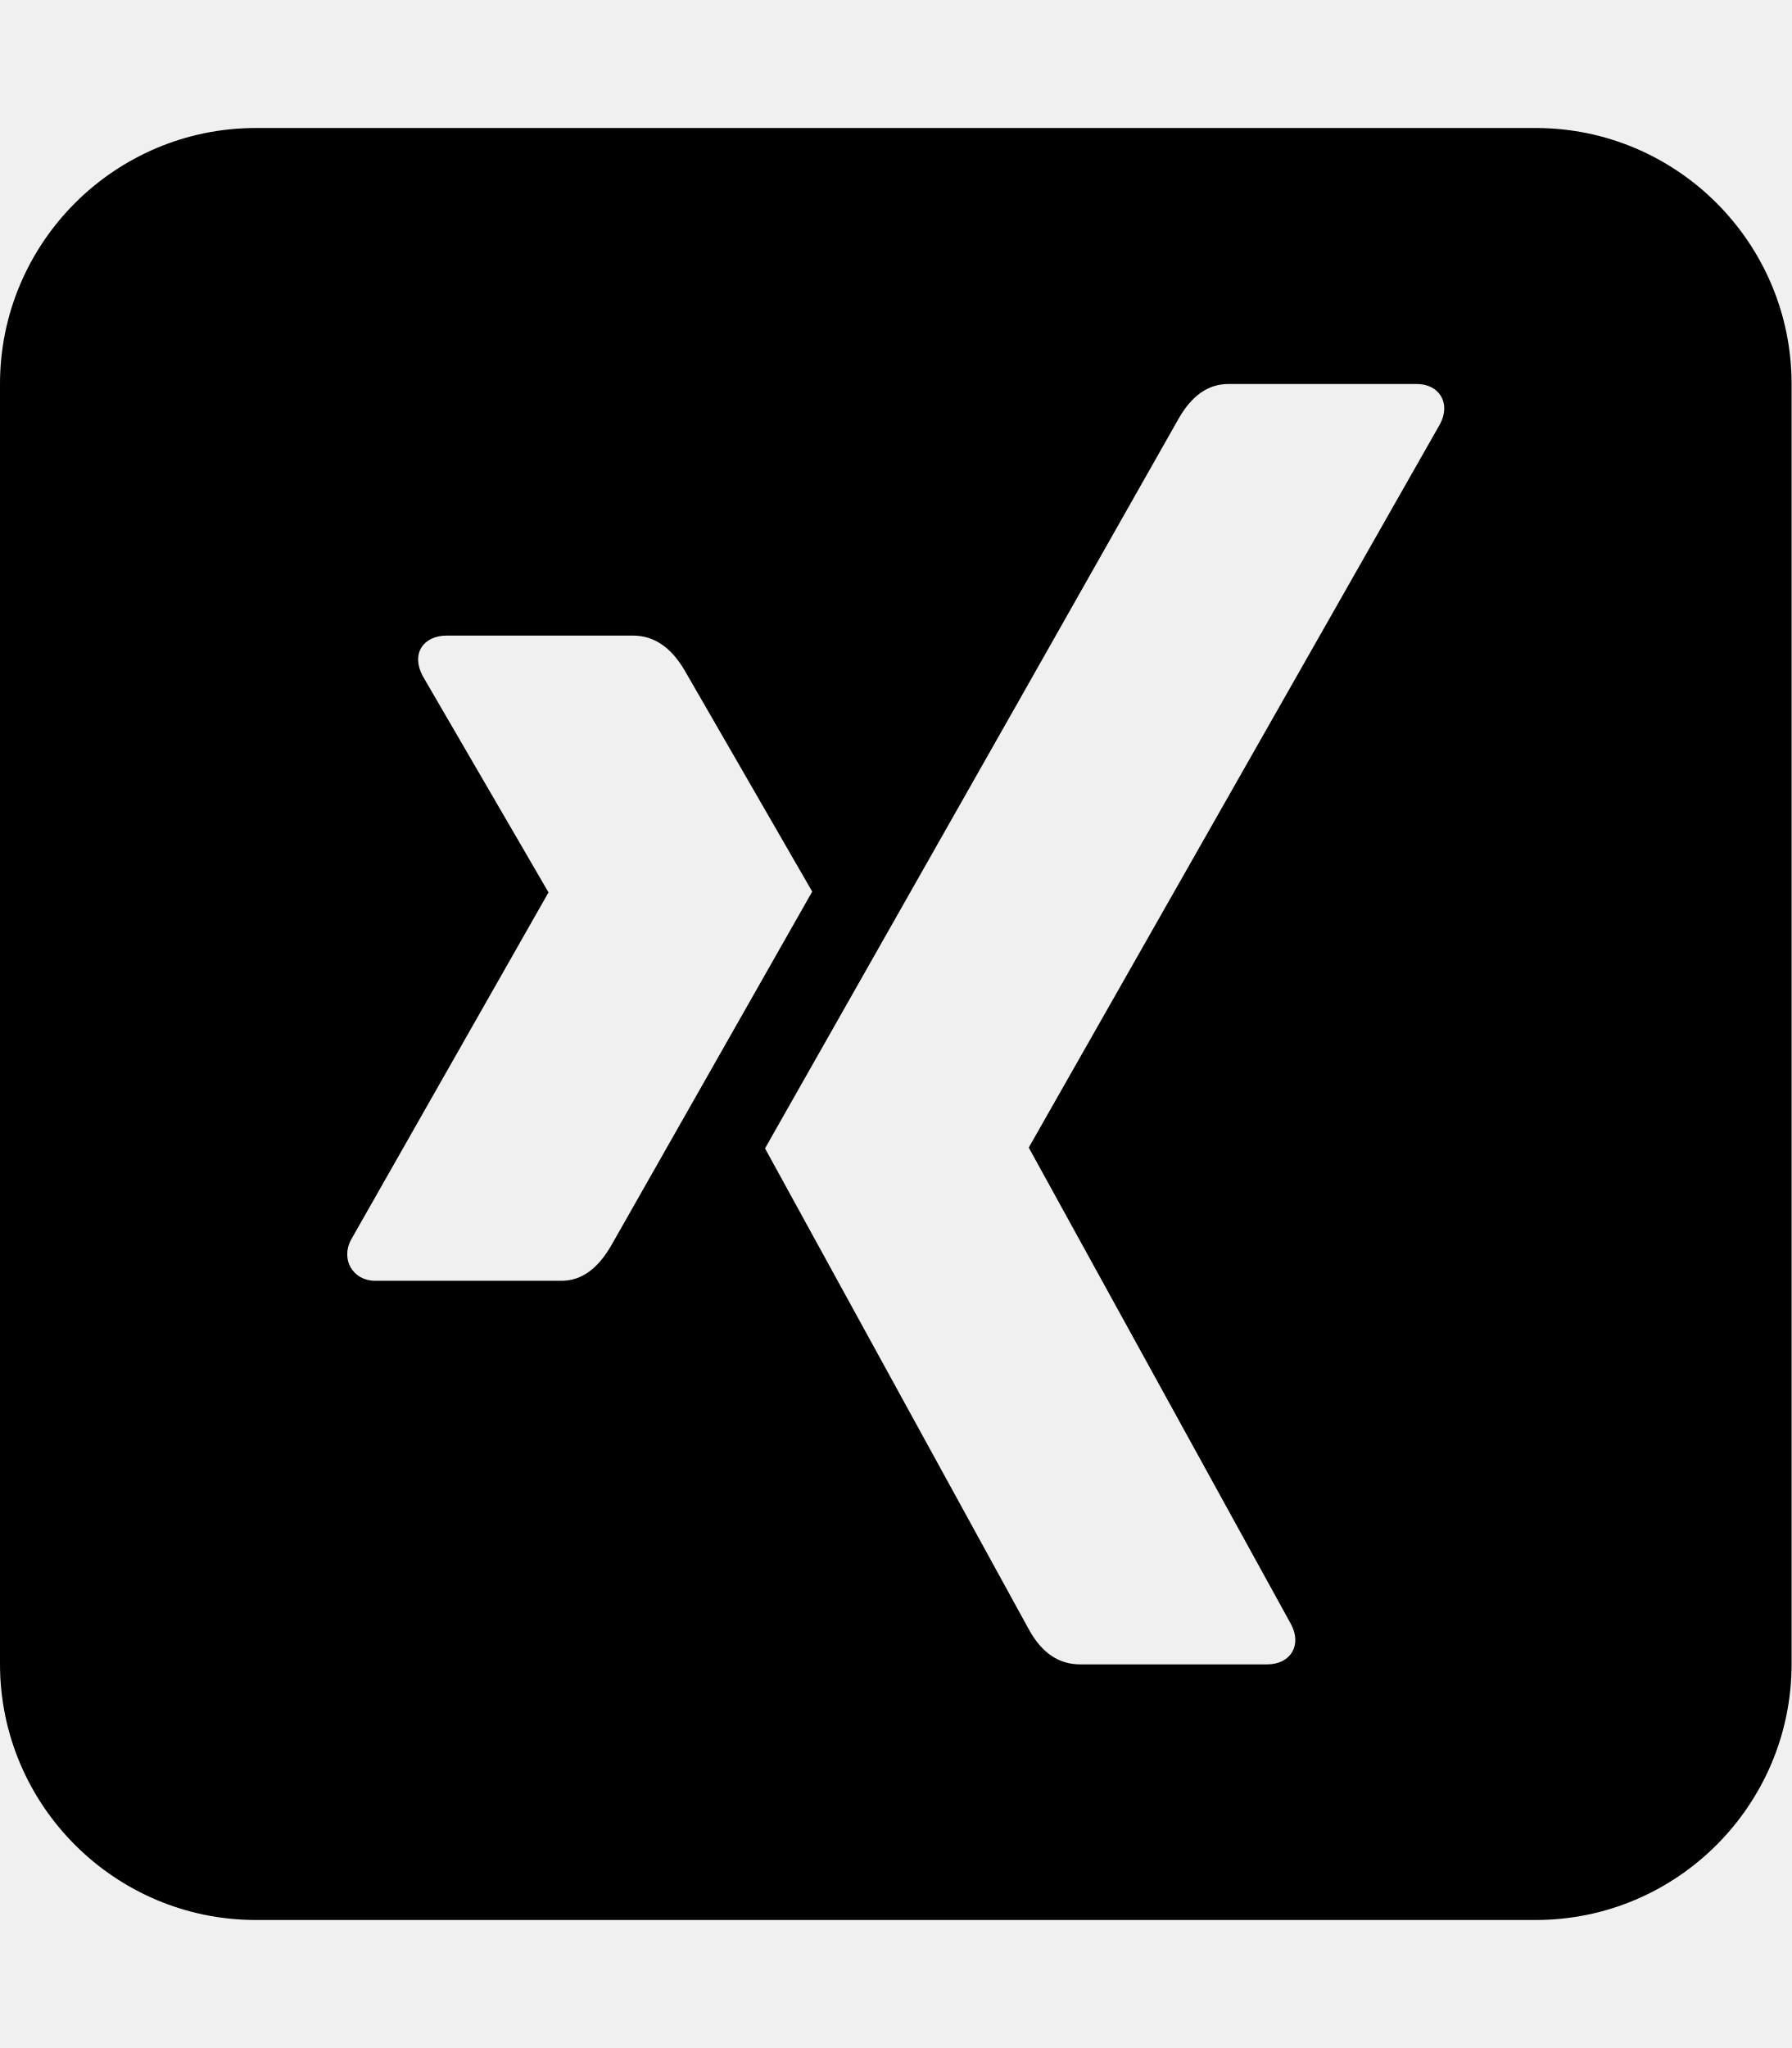
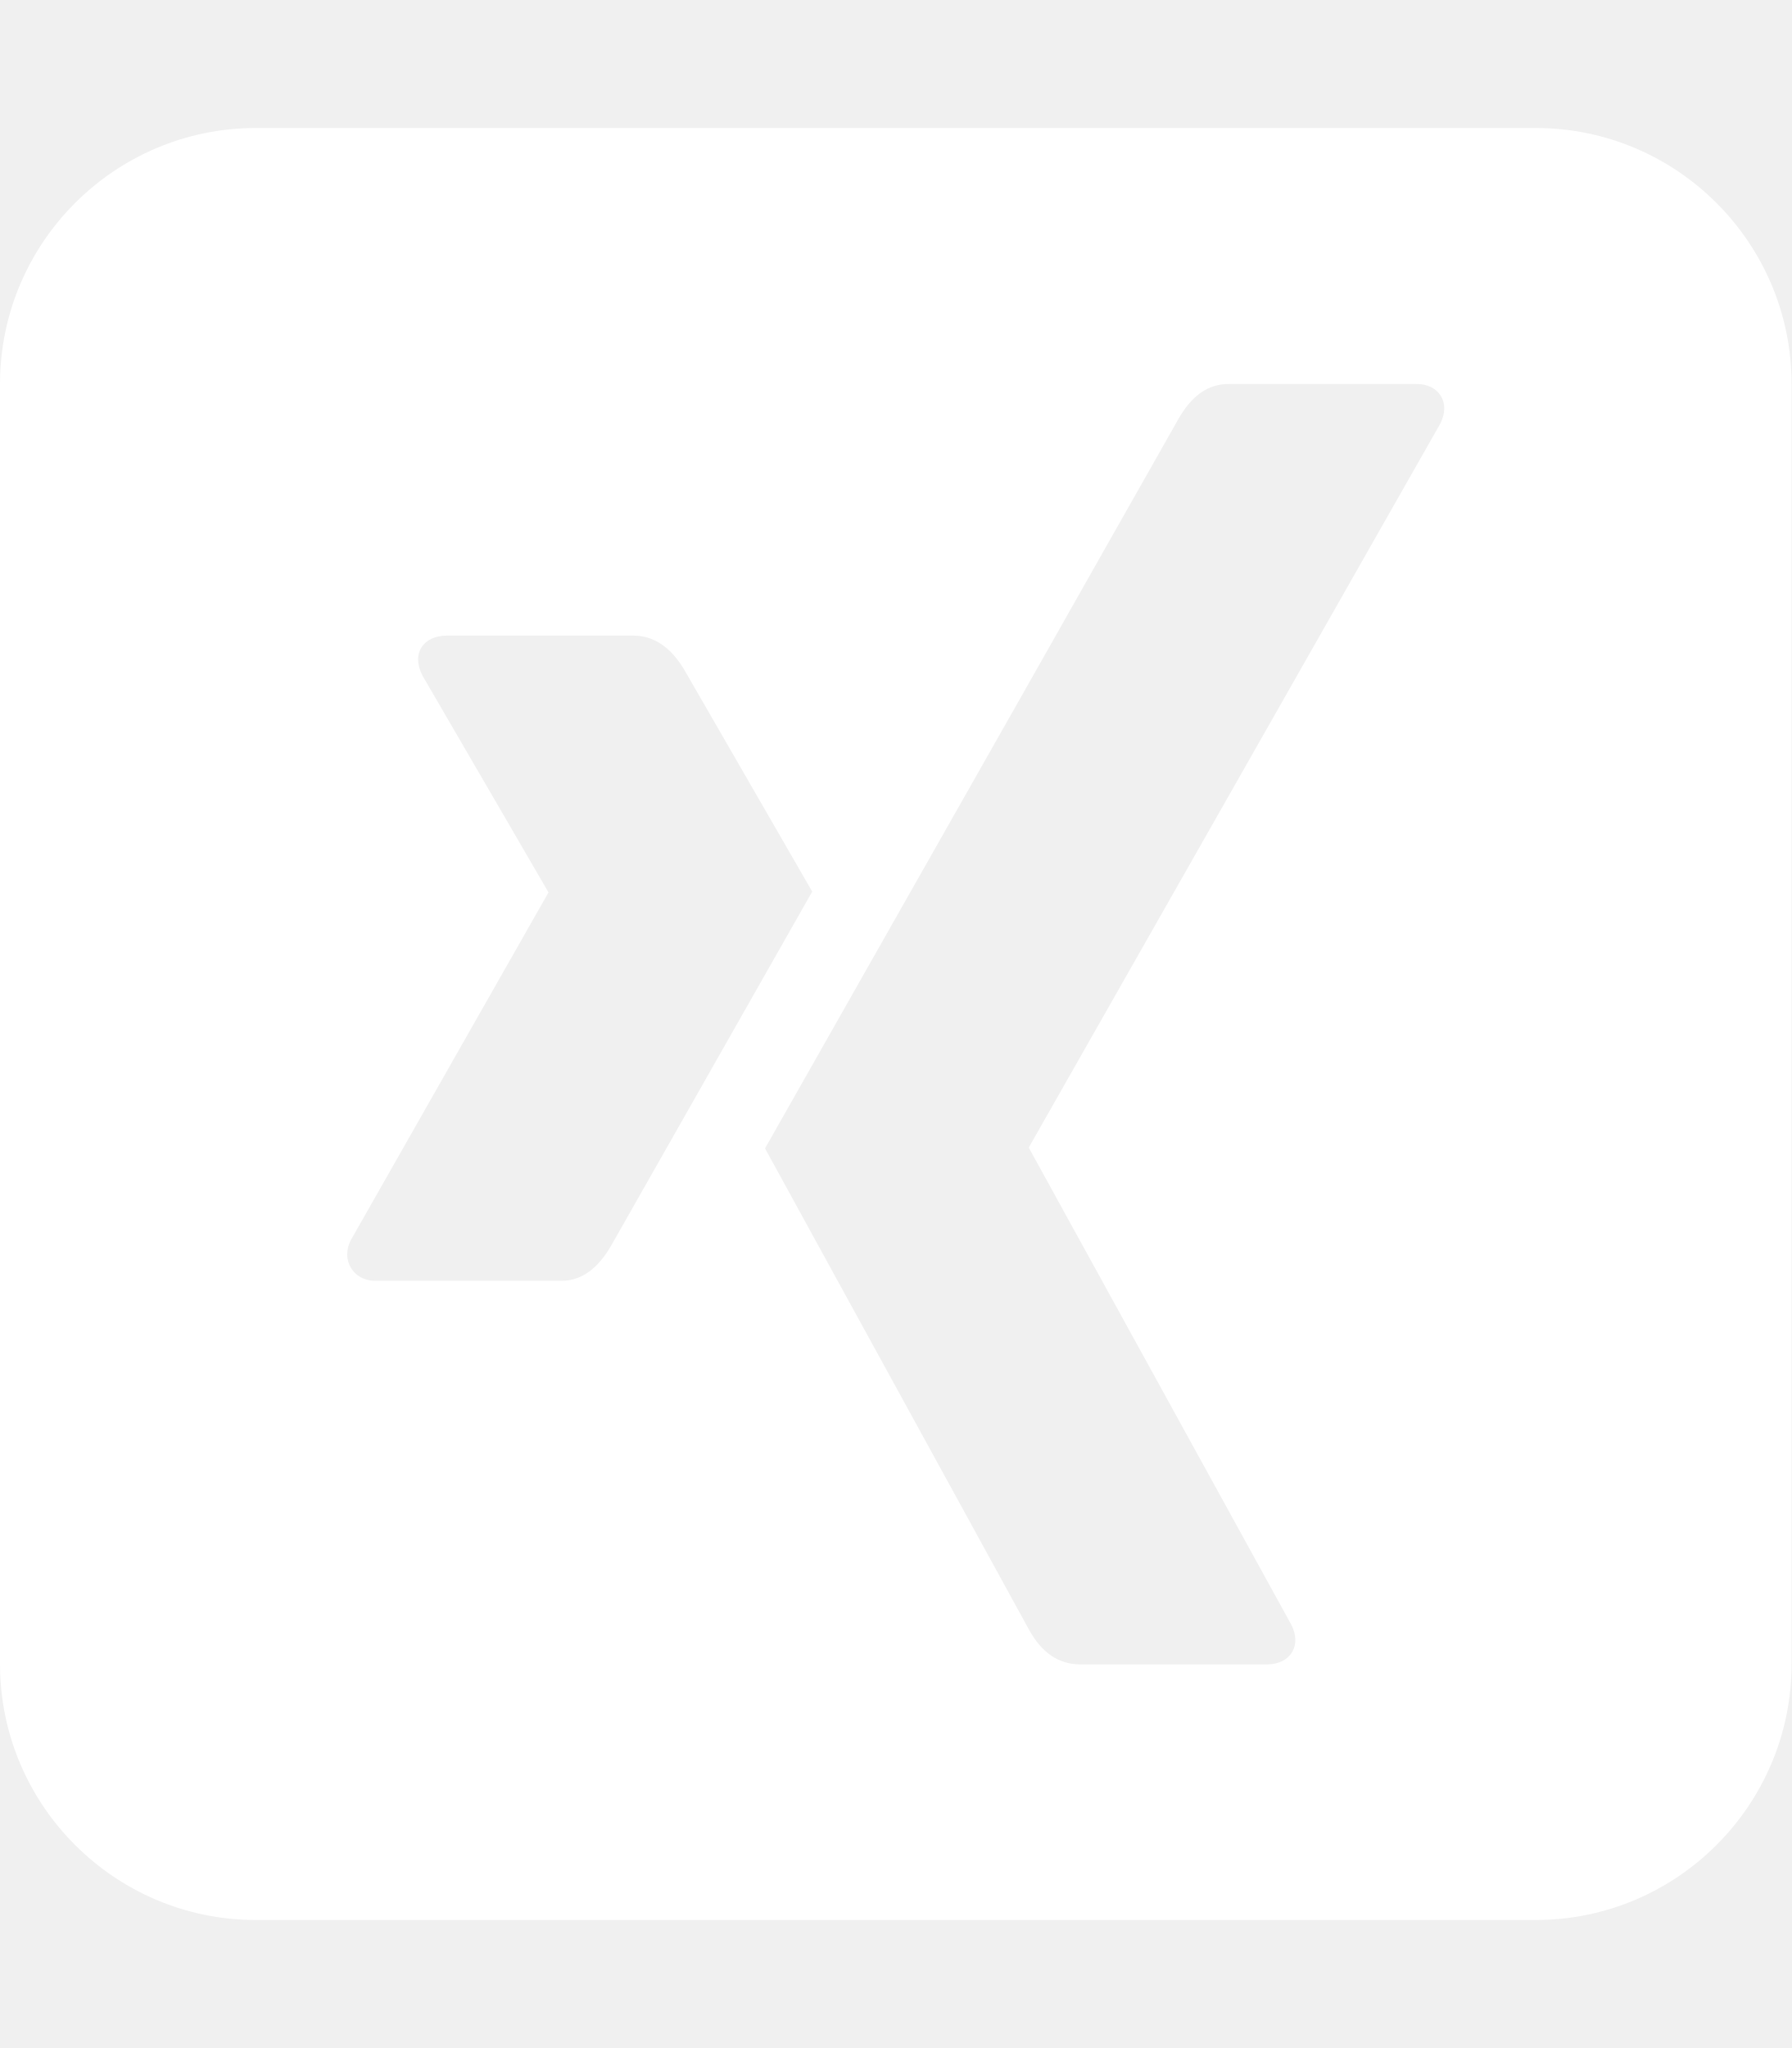
<svg xmlns="http://www.w3.org/2000/svg" viewBox="0 0 448 512">
-   <path d="M448 96c0-35.3-28.7-64-64-64L64 32C28.7 32 0 60.7 0 96L0 416c0 35.3 28.7 64 64 64l320 0c35.3 0 64-28.7 64-64l0-320zM93.8 320.2c-5.5 0-8.7-5.3-6-10.3l49.3-86.7c.1 0 .1-.1 0-.2l-31.4-54c-3-5.6 .2-10.1 6-10.1l46.6 0c5.2 0 9.5 2.9 12.9 8.7l31.9 55.3c-1.3 2.3-18 31.7-50.1 88.2-3.5 6.2-7.7 9.1-12.6 9.1l-46.6 0zm163.5-33.4l0 .2 65.5 119c2.8 5.1 .1 10.1-6 10.1l-46.6 0c-5.5 0-9.7-2.9-12.9-8.7l-66-120.3c1.8-3.2 22.9-40.4 63.3-111.6 11.7-20.7 25.1-44.3 40.1-70.8 3.3-5.8 7.4-8.7 12.5-8.7l46.9 0c5.7-.1 8.8 4.7 6 10L257.3 286.8z" />
+   <path fill="#FFF" d="M448 96c0-35.3-28.7-64-64-64L64 32C28.7 32 0 60.7 0 96L0 416c0 35.3 28.7 64 64 64l320 0c35.3 0 64-28.7 64-64l0-320zM93.8 320.2c-5.5 0-8.7-5.3-6-10.3l49.3-86.7c.1 0 .1-.1 0-.2l-31.4-54c-3-5.6 .2-10.1 6-10.1l46.6 0c5.2 0 9.5 2.9 12.9 8.7l31.9 55.3c-1.3 2.3-18 31.7-50.1 88.2-3.5 6.2-7.7 9.1-12.6 9.1l-46.6 0zm163.5-33.4l0 .2 65.5 119c2.8 5.1 .1 10.1-6 10.1l-46.6 0c-5.5 0-9.7-2.9-12.9-8.7l-66-120.3c1.8-3.2 22.9-40.4 63.3-111.6 11.7-20.7 25.1-44.3 40.1-70.8 3.3-5.8 7.4-8.7 12.5-8.7l46.9 0c5.7-.1 8.8 4.7 6 10L257.3 286.8z" />
</svg>
